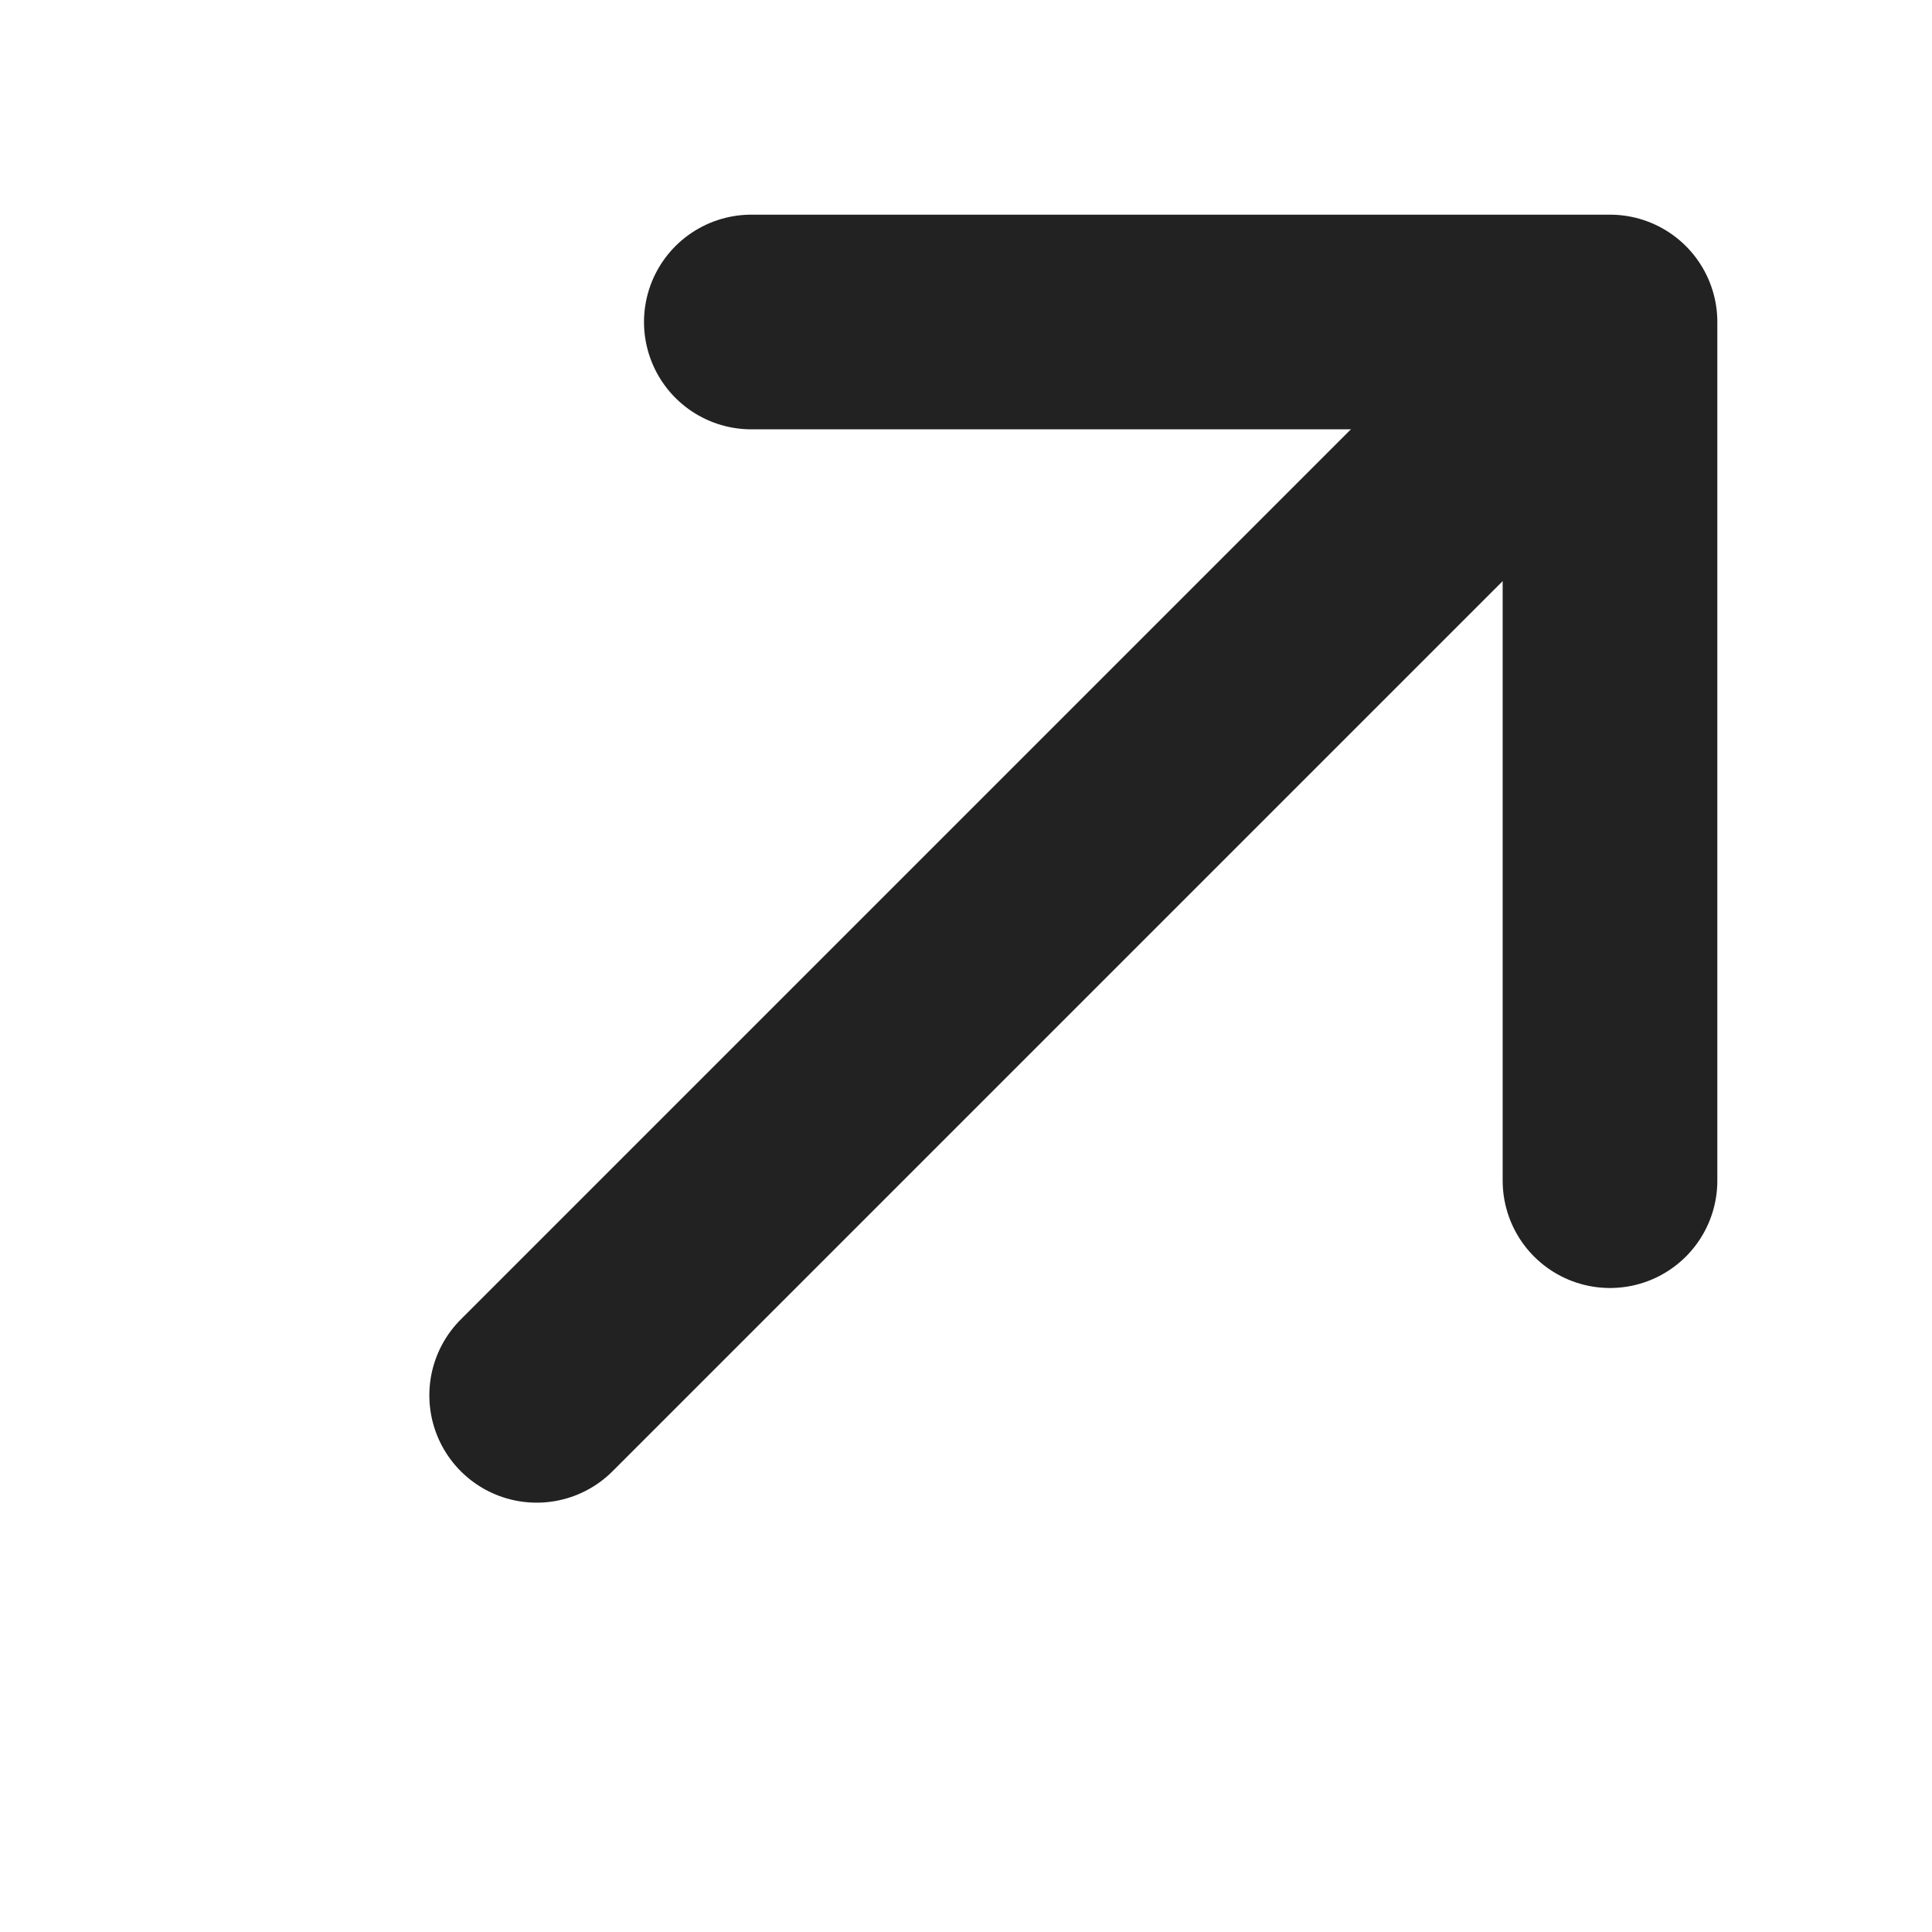
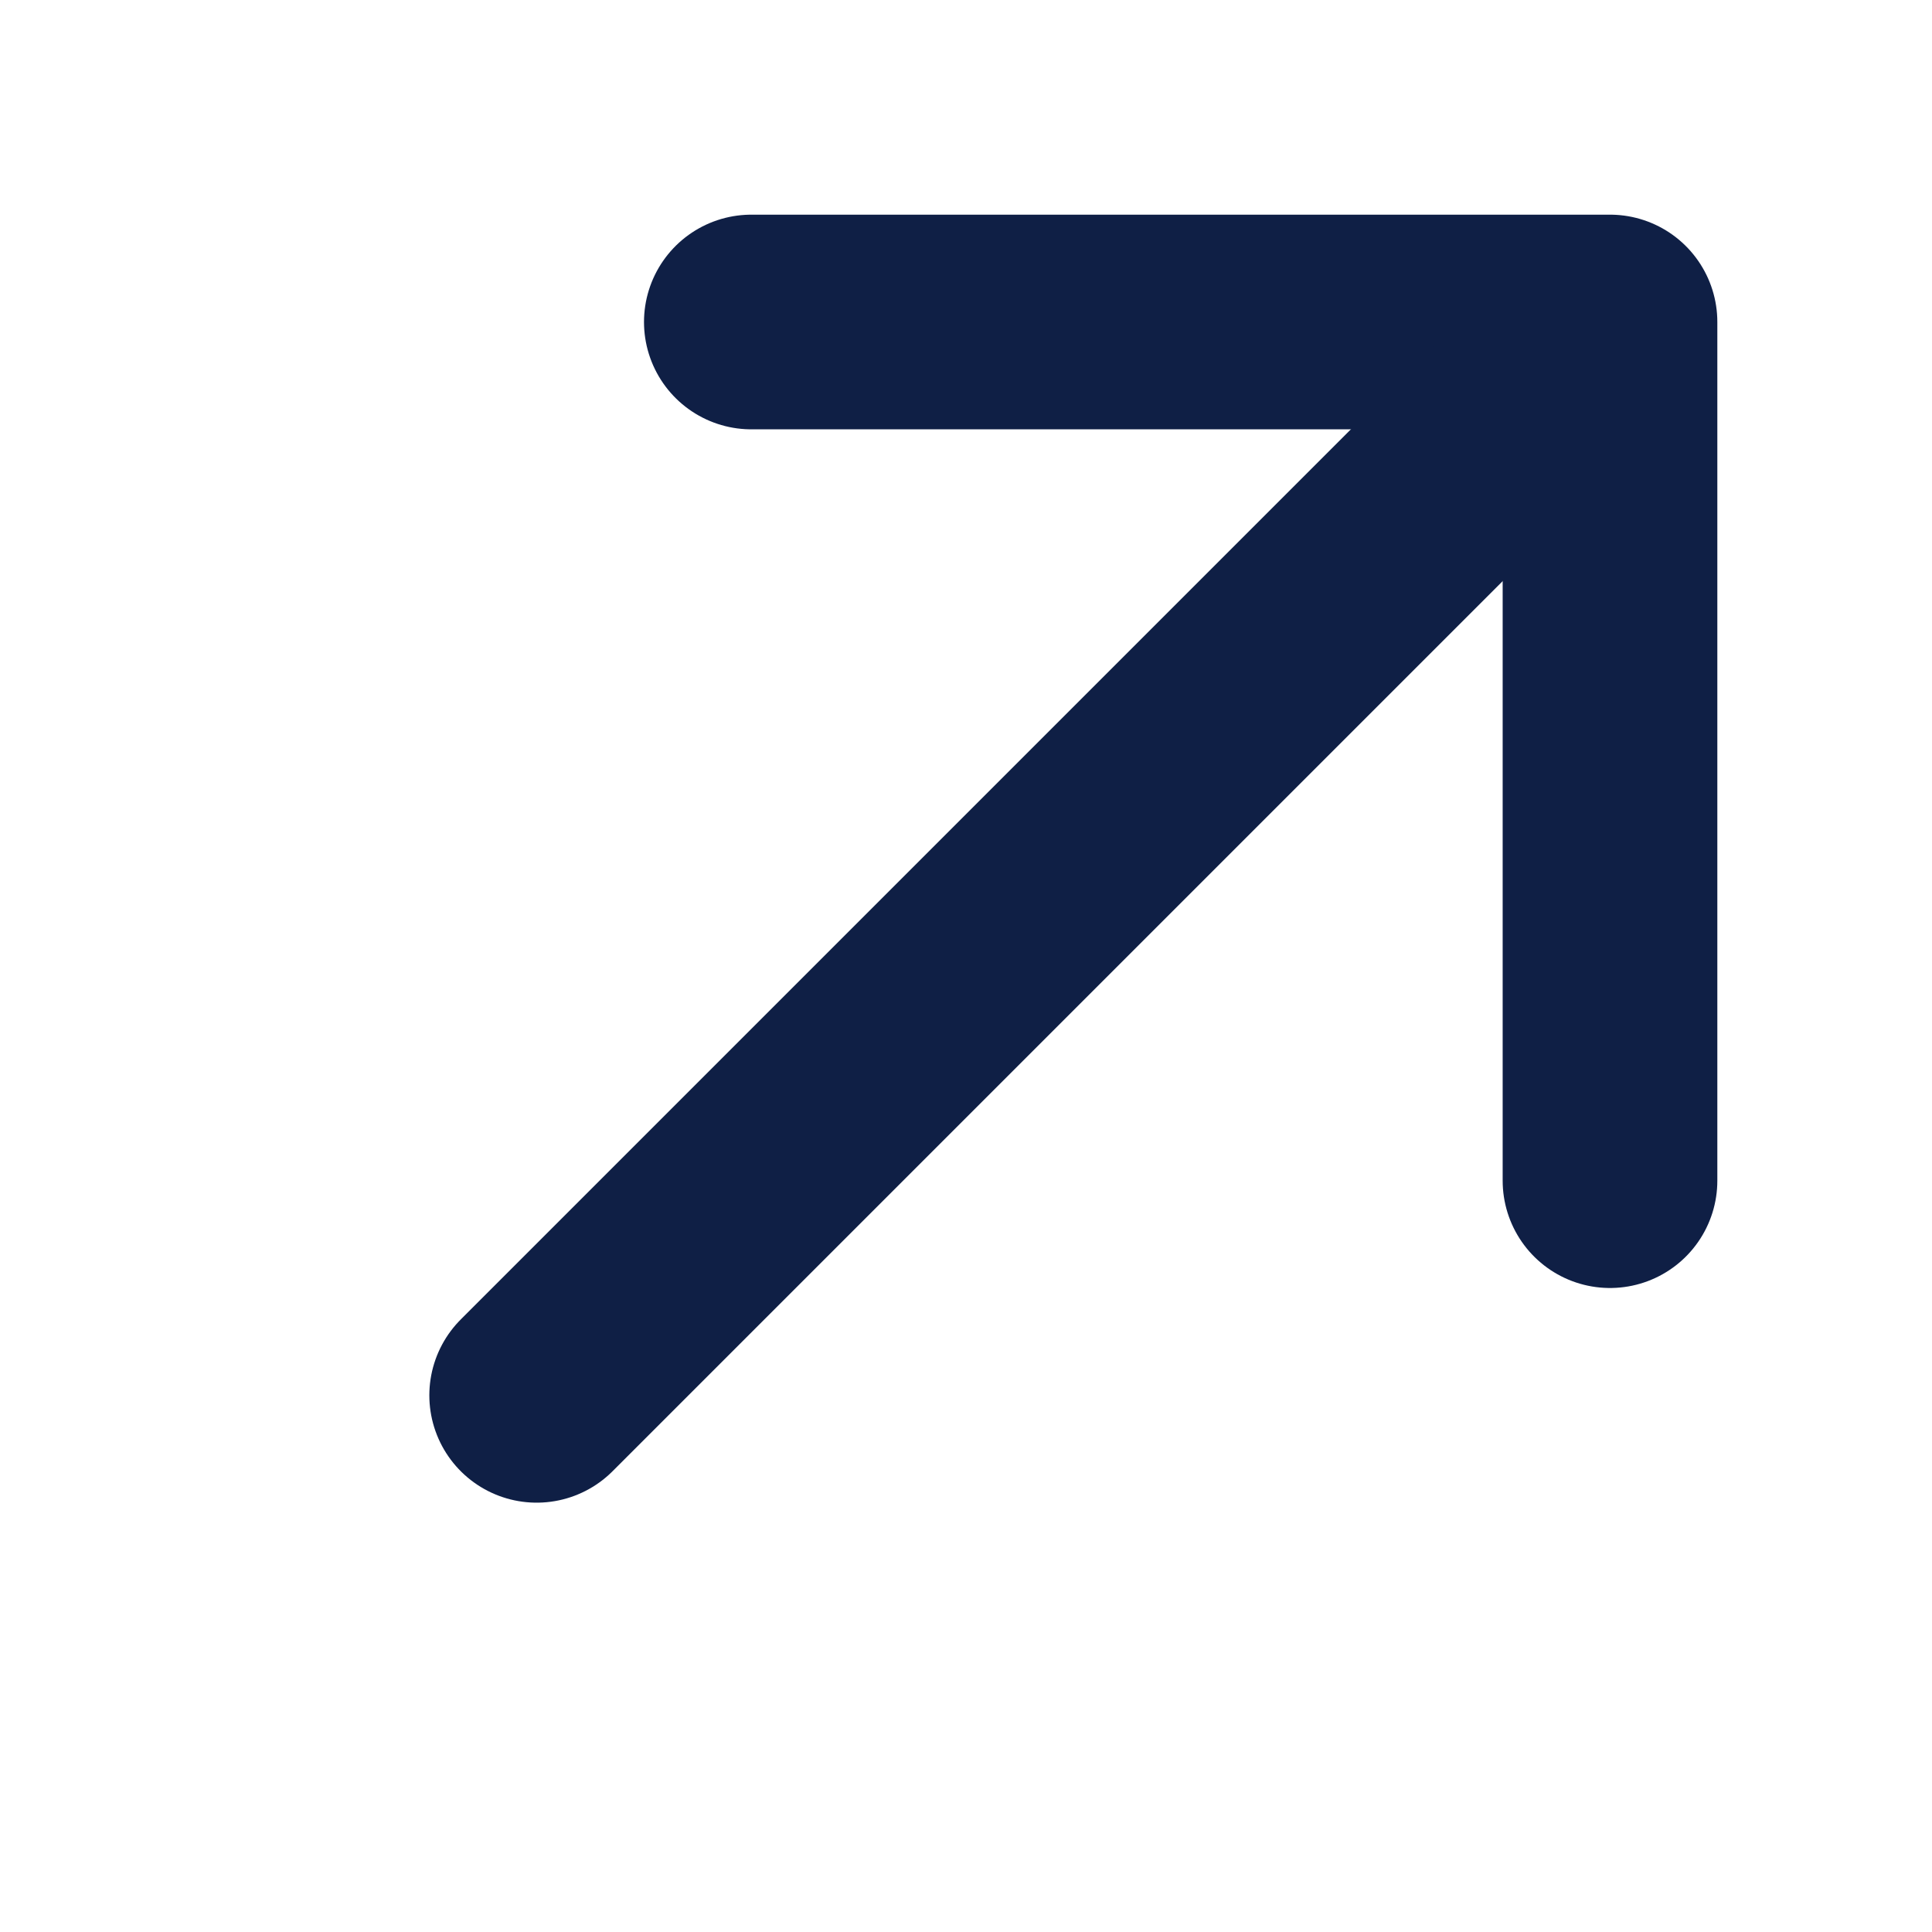
<svg xmlns="http://www.w3.org/2000/svg" width="18" height="18" viewBox="0 0 18 18" fill="none">
-   <path d="M7 3H15V11" stroke="#222" stroke-width="2" stroke-linecap="round" stroke-linejoin="round" />
-   <path d="M14 4L5 13" stroke="#222" stroke-width="2" stroke-linecap="round" stroke-linejoin="round" />
+   <path d="M7 3H15V11" stroke="#0F1F45" stroke-width="2" stroke-linecap="round" stroke-linejoin="round" />
+   <path d="M14 4L5 13" stroke="#0F1F45" stroke-width="2" stroke-linecap="round" stroke-linejoin="round" />
</svg>
